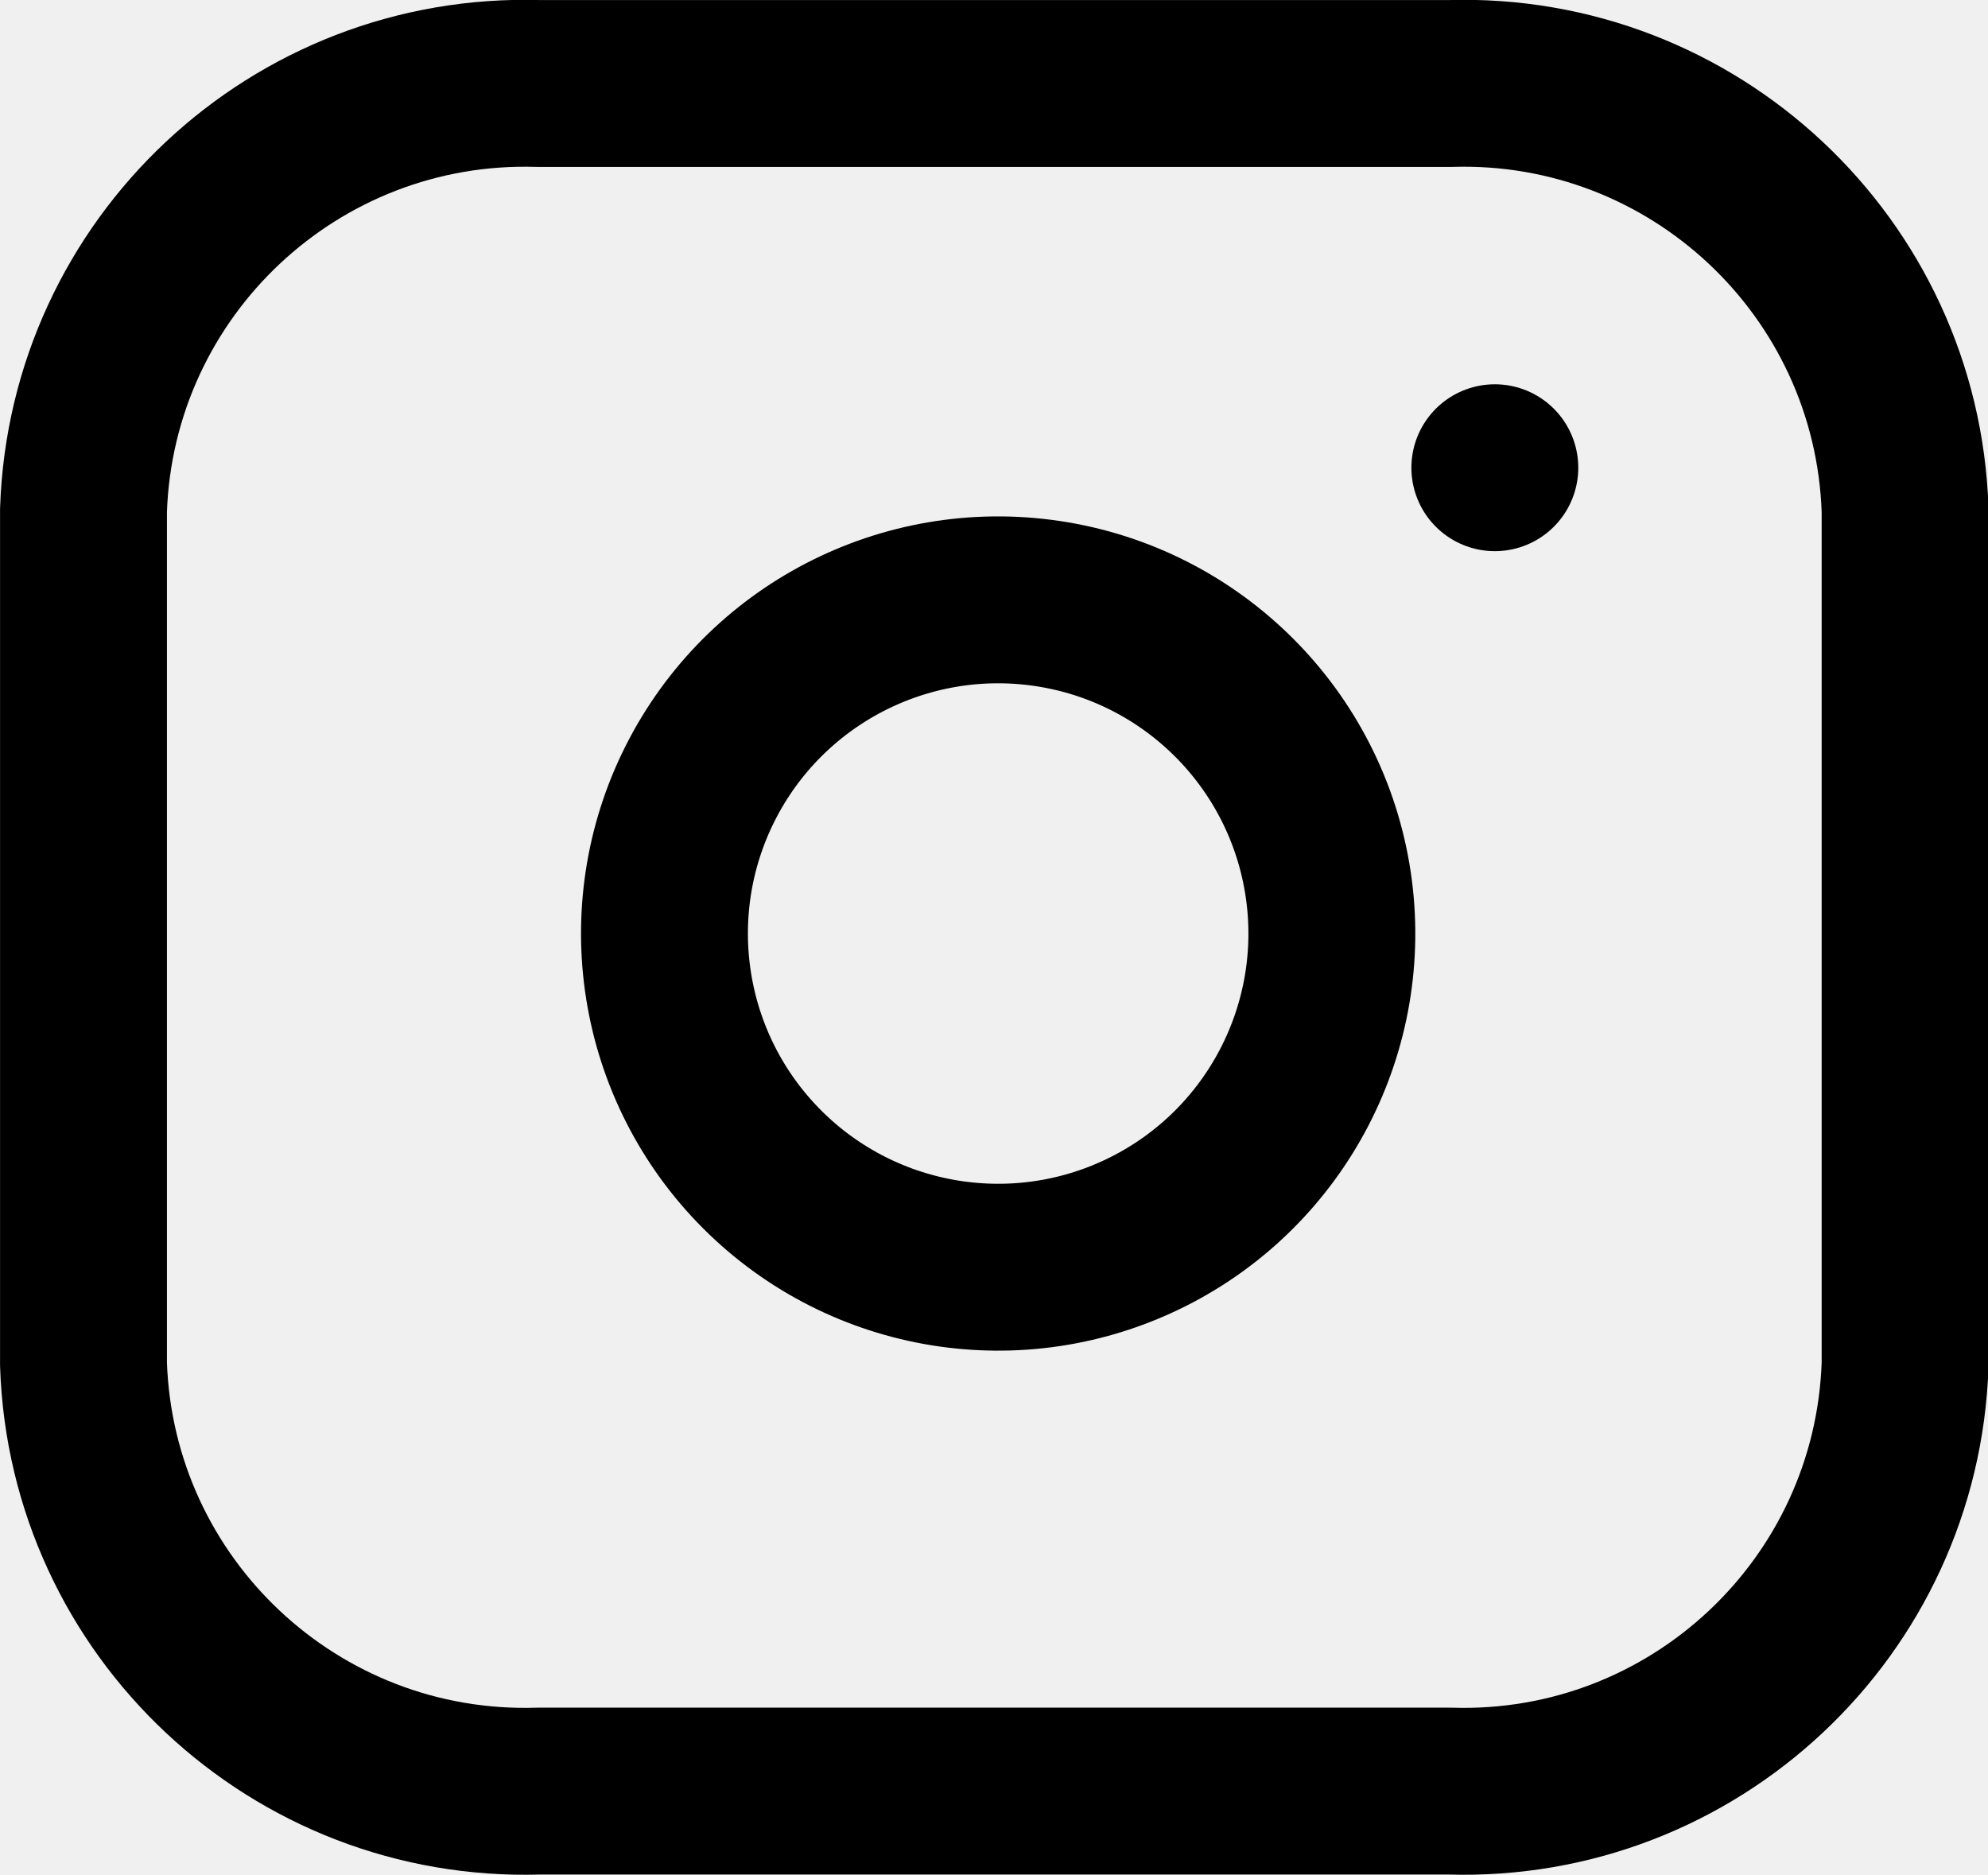
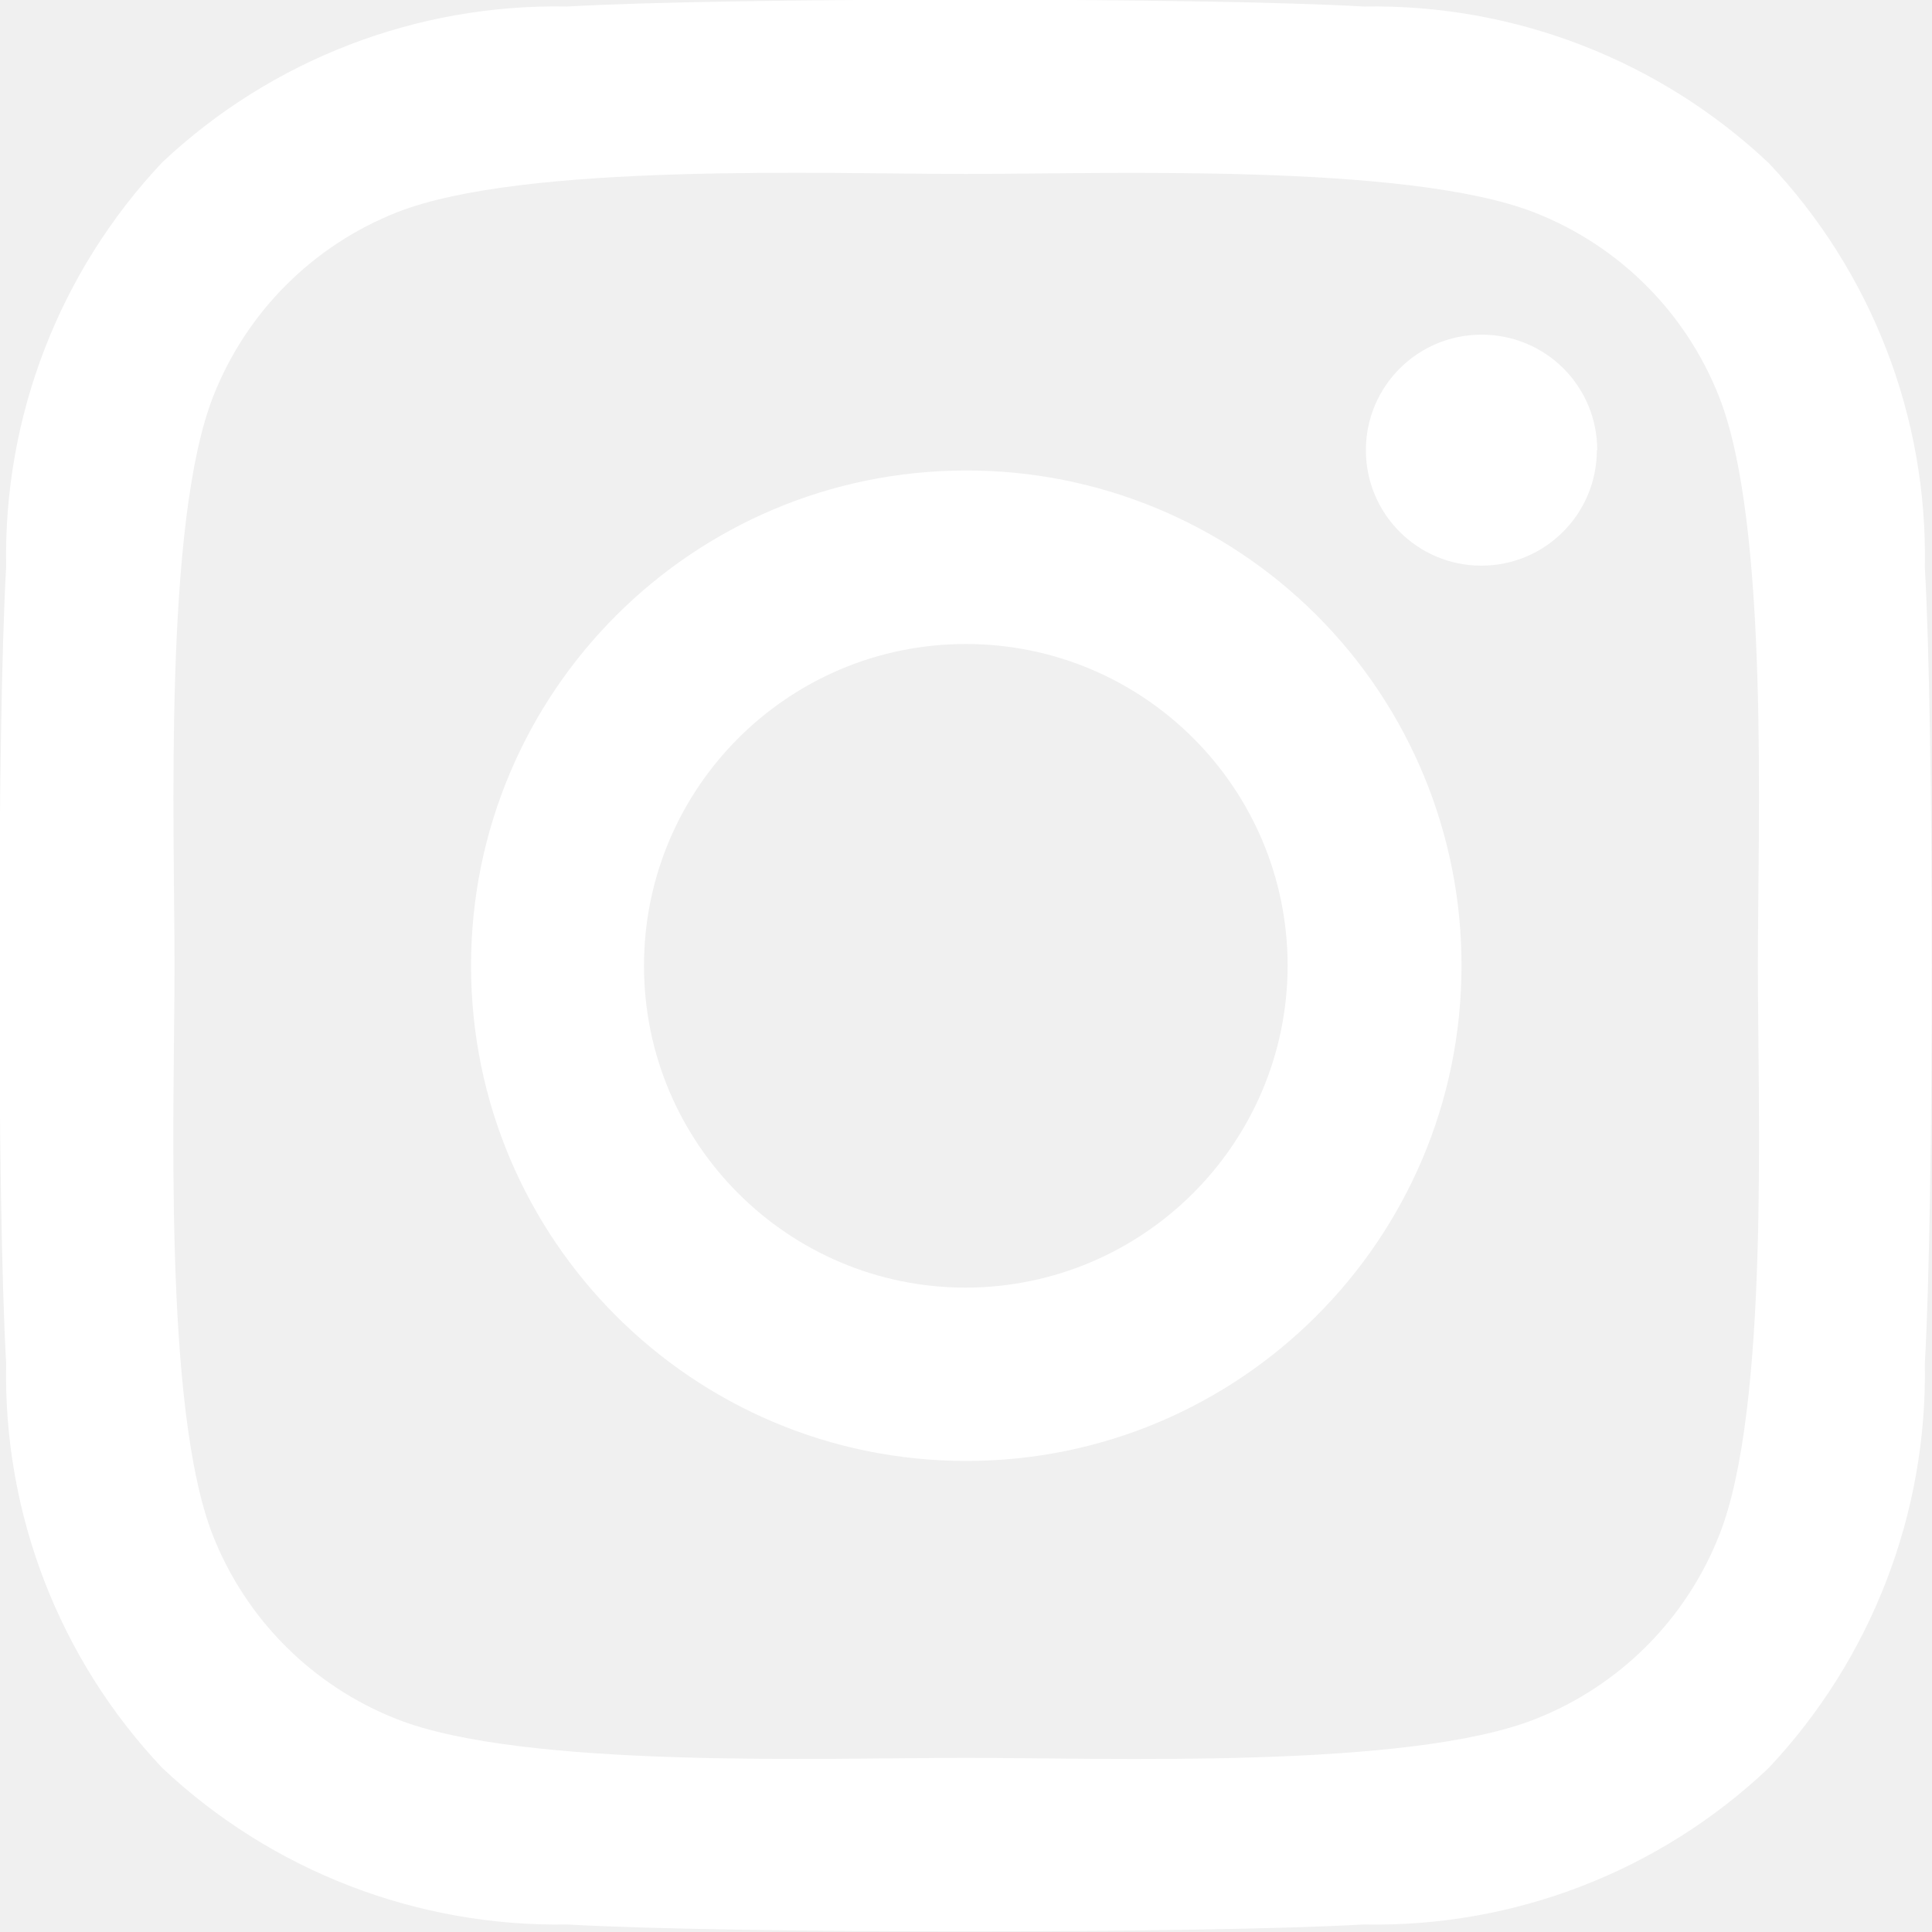
- <svg xmlns="http://www.w3.org/2000/svg" width="19.857" height="18.724" viewBox="0 0 19.857 18.724">
-   <g id="Icon_feather-instagram" data-name="Icon feather-instagram" transform="translate(-0.833 -0.833)">
-     <path id="Path_3" data-name="Path 3" d="M6.214,1.667h9.1a4.413,4.413,0,0,1,4.548,4.264V14.46a4.413,4.413,0,0,1-4.548,4.264h-9.1A4.413,4.413,0,0,1,1.667,14.46V5.931A4.413,4.413,0,0,1,6.214,1.667Z" fill="none" stroke="#000" stroke-linecap="round" stroke-linejoin="round" stroke-width="1.667" />
-     <path id="Path_4" data-name="Path 4" d="M13.333,9.475a3.333,3.333,0,1,1-2.808-2.808A3.333,3.333,0,0,1,13.333,9.475Z" transform="translate(0.767 0.194)" fill="none" stroke="#000" stroke-linecap="round" stroke-linejoin="round" stroke-width="1.667" />
-     <path id="Path_5" data-name="Path 5" d="M14.583,5.417h0" transform="translate(1.181 0.088)" fill="none" stroke="#000" stroke-linecap="round" stroke-linejoin="round" stroke-width="1.667" />
-   </g>
+ <svg xmlns="http://www.w3.org/2000/svg" width="21.012" height="21.007" viewBox="0 0 21.012 21.007">
+   <path id="Icon_awesome-instagram" data-name="Icon awesome-instagram" d="M10.5,6.609A5.386,5.386,0,1,0,15.891,12,5.377,5.377,0,0,0,10.5,6.609Zm0,8.887a3.5,3.5,0,1,1,3.5-3.5,3.508,3.508,0,0,1-3.5,3.5Zm6.863-9.108a1.256,1.256,0,1,1-1.256-1.256A1.253,1.253,0,0,1,17.367,6.389Zm3.567,1.275a6.217,6.217,0,0,0-1.7-4.4,6.258,6.258,0,0,0-4.4-1.7c-1.734-.1-6.933-.1-8.667,0a6.249,6.249,0,0,0-4.4,1.692,6.237,6.237,0,0,0-1.7,4.4c-.1,1.734-.1,6.933,0,8.667a6.217,6.217,0,0,0,1.7,4.4,6.266,6.266,0,0,0,4.4,1.7c1.734.1,6.933.1,8.667,0a6.217,6.217,0,0,0,4.4-1.7,6.258,6.258,0,0,0,1.7-4.4c.1-1.734.1-6.928,0-8.663ZM18.694,18.188a3.545,3.545,0,0,1-2,2c-1.383.548-4.664.422-6.192.422s-4.814.122-6.192-.422a3.545,3.545,0,0,1-2-2C1.767,16.8,1.894,13.523,1.894,12S1.772,7.181,2.316,5.8a3.545,3.545,0,0,1,2-2C5.7,3.258,8.977,3.384,10.5,3.384s4.814-.122,6.192.422a3.545,3.545,0,0,1,2,2c.548,1.383.422,4.664.422,6.192S19.242,16.809,18.694,18.188Z" transform="translate(0.004 -1.492)" fill="#fff" />
</svg>
